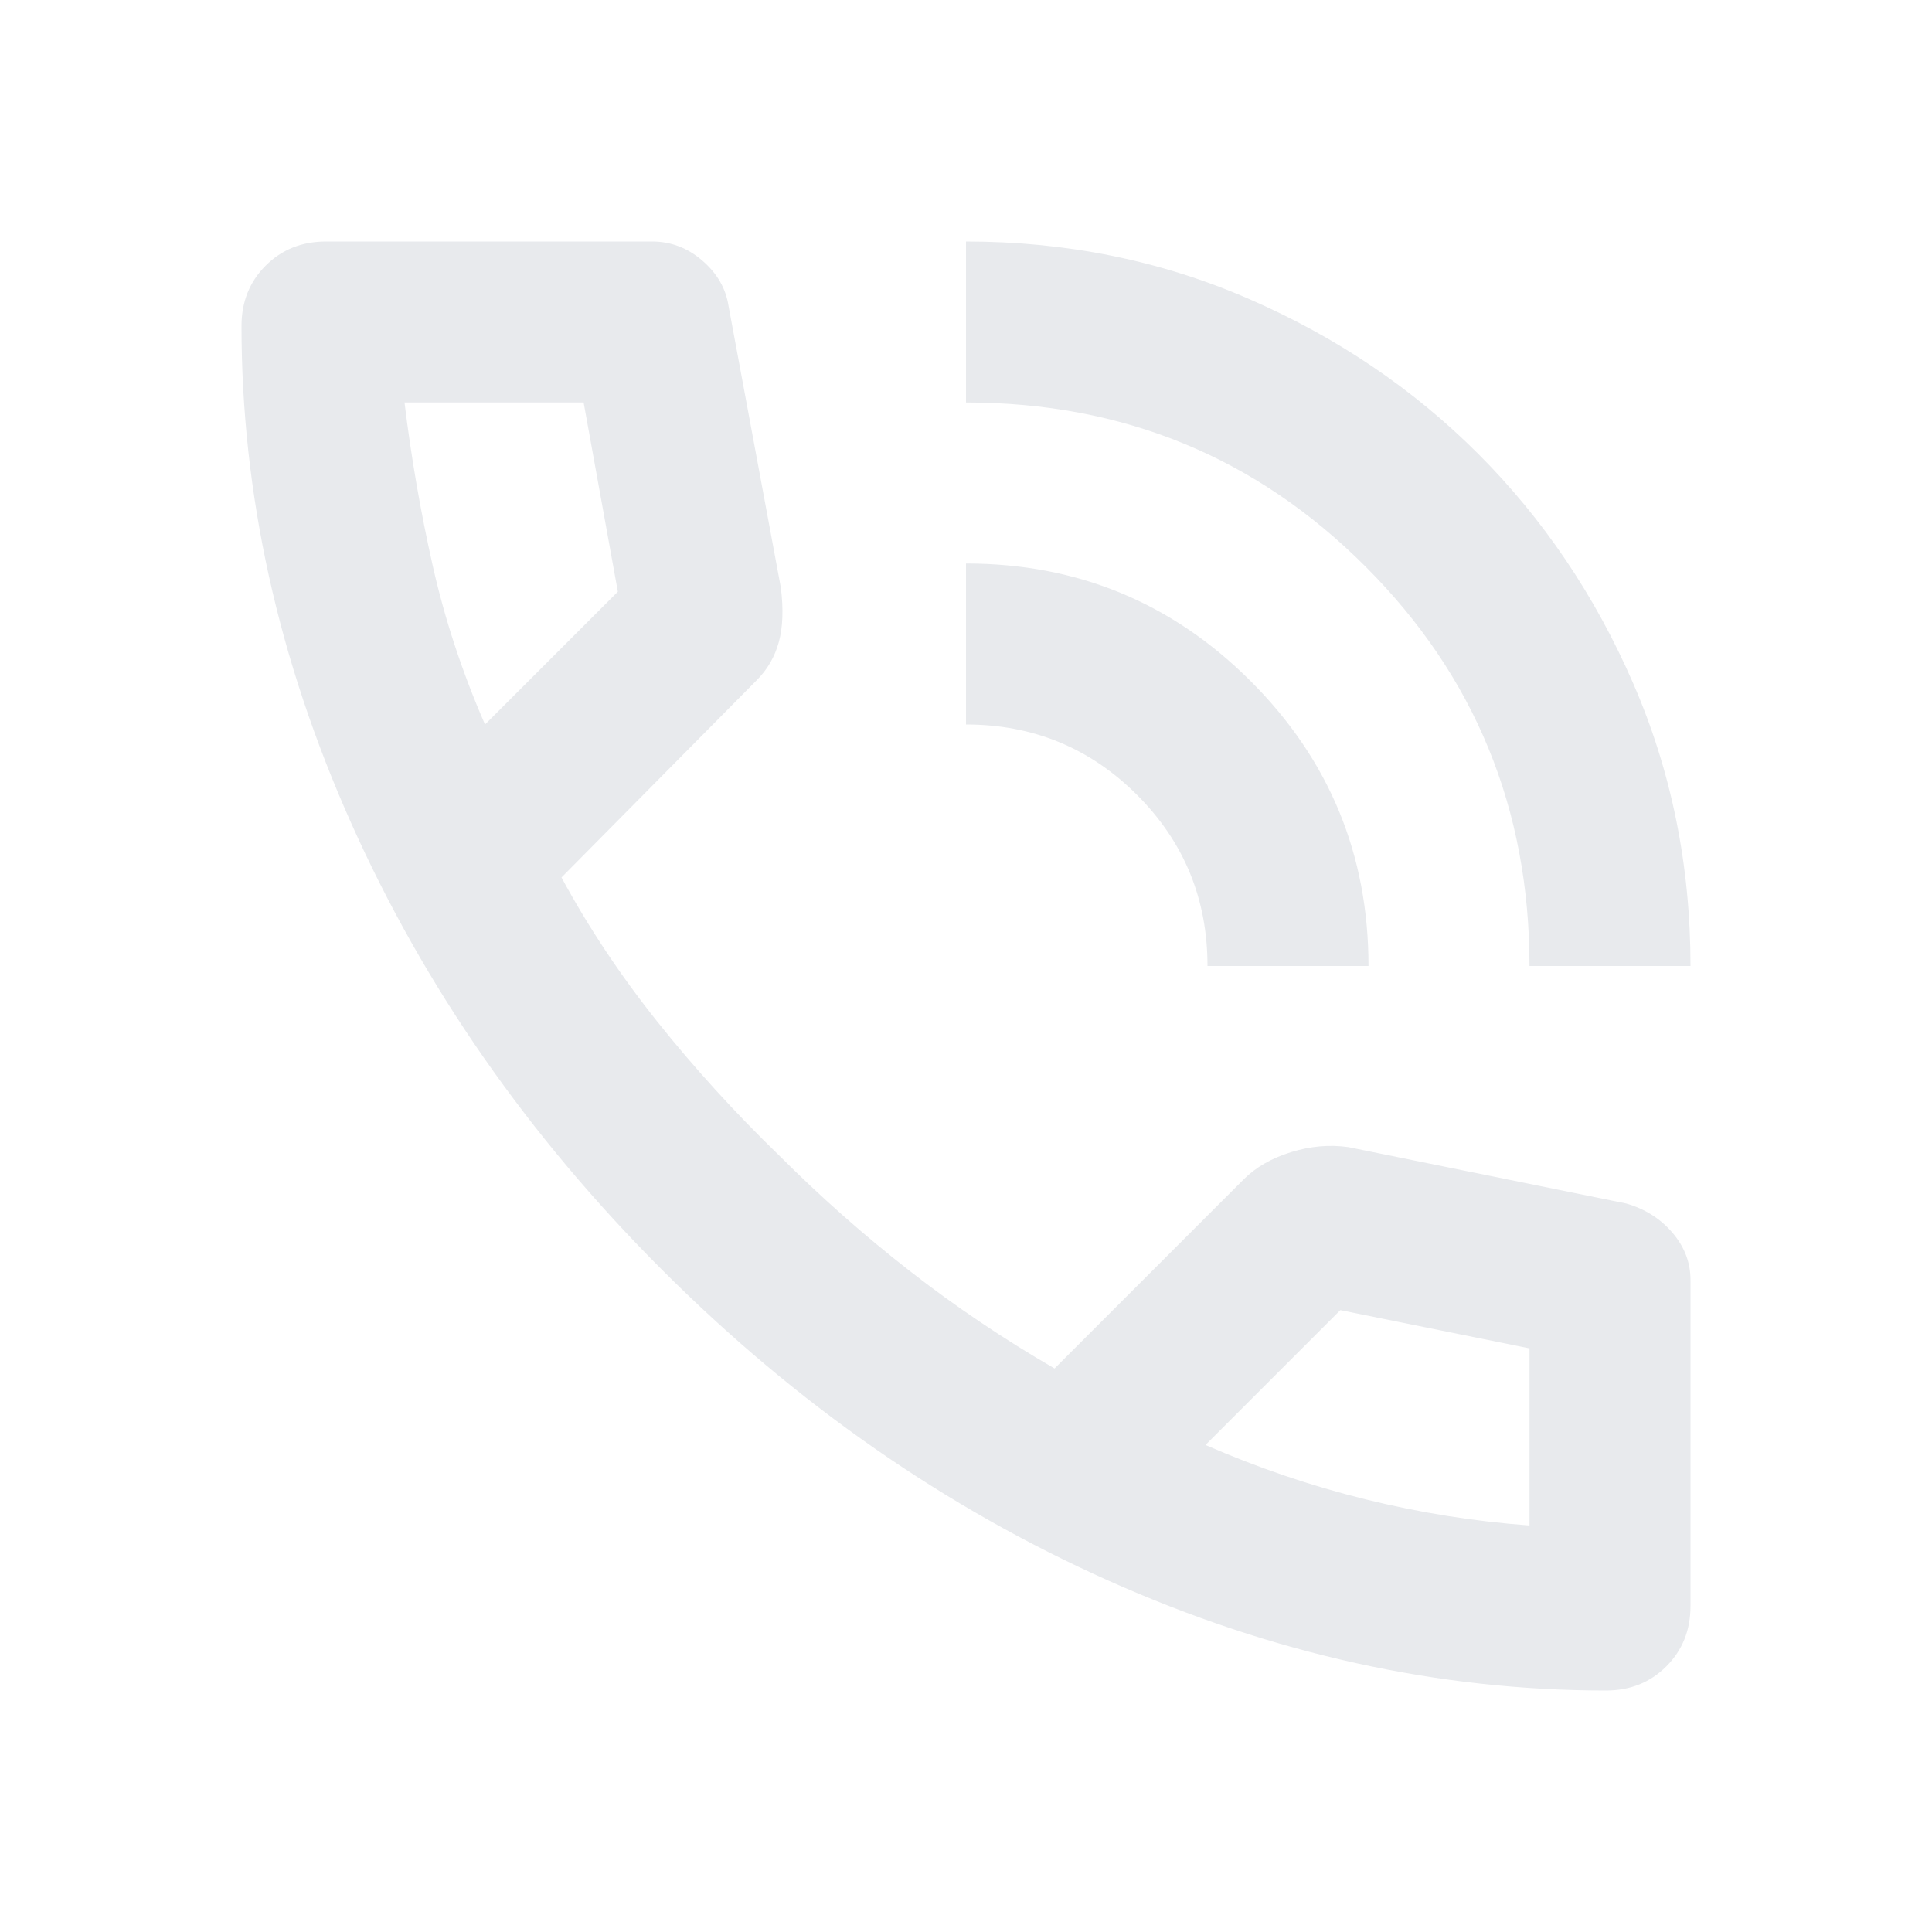
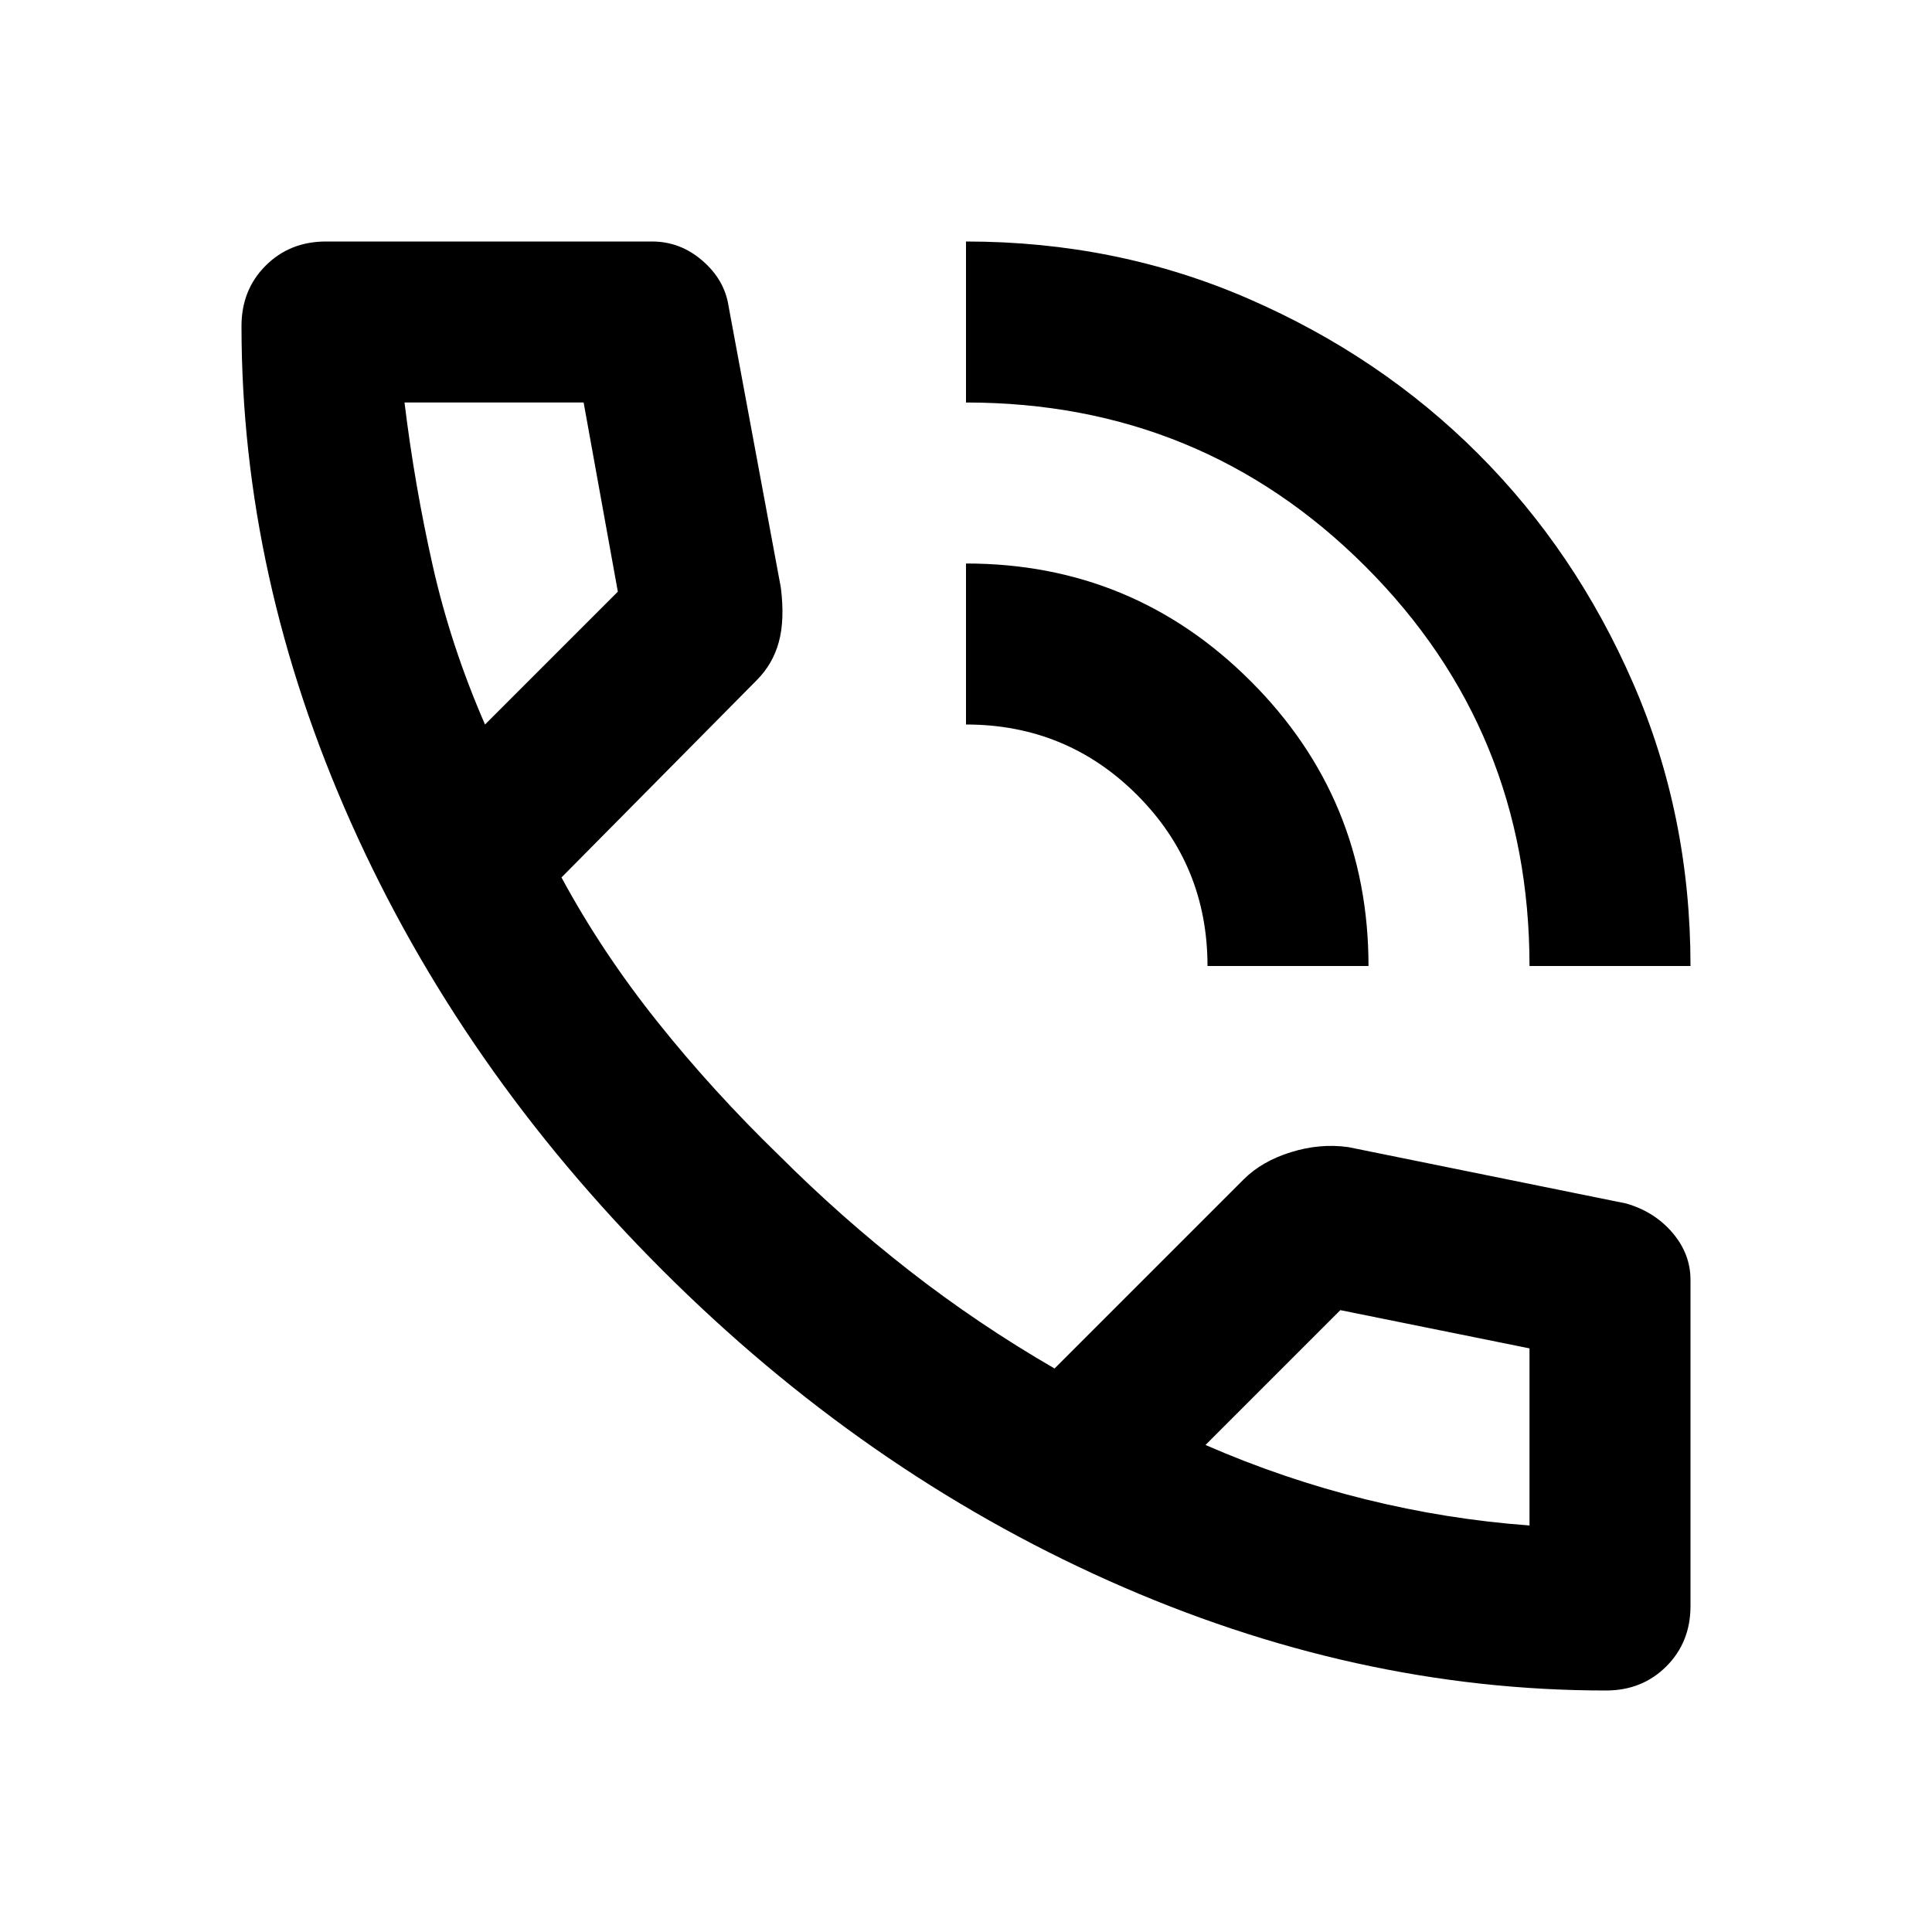
- <svg xmlns="http://www.w3.org/2000/svg" height="24px" viewBox="0 -960 960 960" width="24px" fill="#e8eaed">
+ <svg xmlns="http://www.w3.org/2000/svg" height="24px" viewBox="0 -960 960 960" width="24px" fill="black">
  <path d="M760-480q0-117-81.5-198.5T480-760v-80q75 0 140.5 28.5t114 77q48.5 48.5 77 114T840-480h-80Zm-160 0q0-50-35-85t-85-35v-80q83 0 141.5 58.5T680-480h-80Zm198 360q-125 0-247-54.5T329-329Q229-429 174.5-551T120-798q0-18 12-30t30-12h162q14 0 25 9.5t13 22.5l26 140q2 16-1 27t-11 19l-97 98q20 37 47.5 71.5T387-386q31 31 65 57.5t72 48.5l94-94q9-9 23.5-13.5T670-390l138 28q14 4 23 14.5t9 23.5v162q0 18-12 30t-30 12ZM241-600l66-66-17-94h-89q5 41 14 81t26 79Zm358 358q39 17 79.5 27t81.5 13v-88l-94-19-67 67ZM241-600Zm358 358Z" />
</svg>
